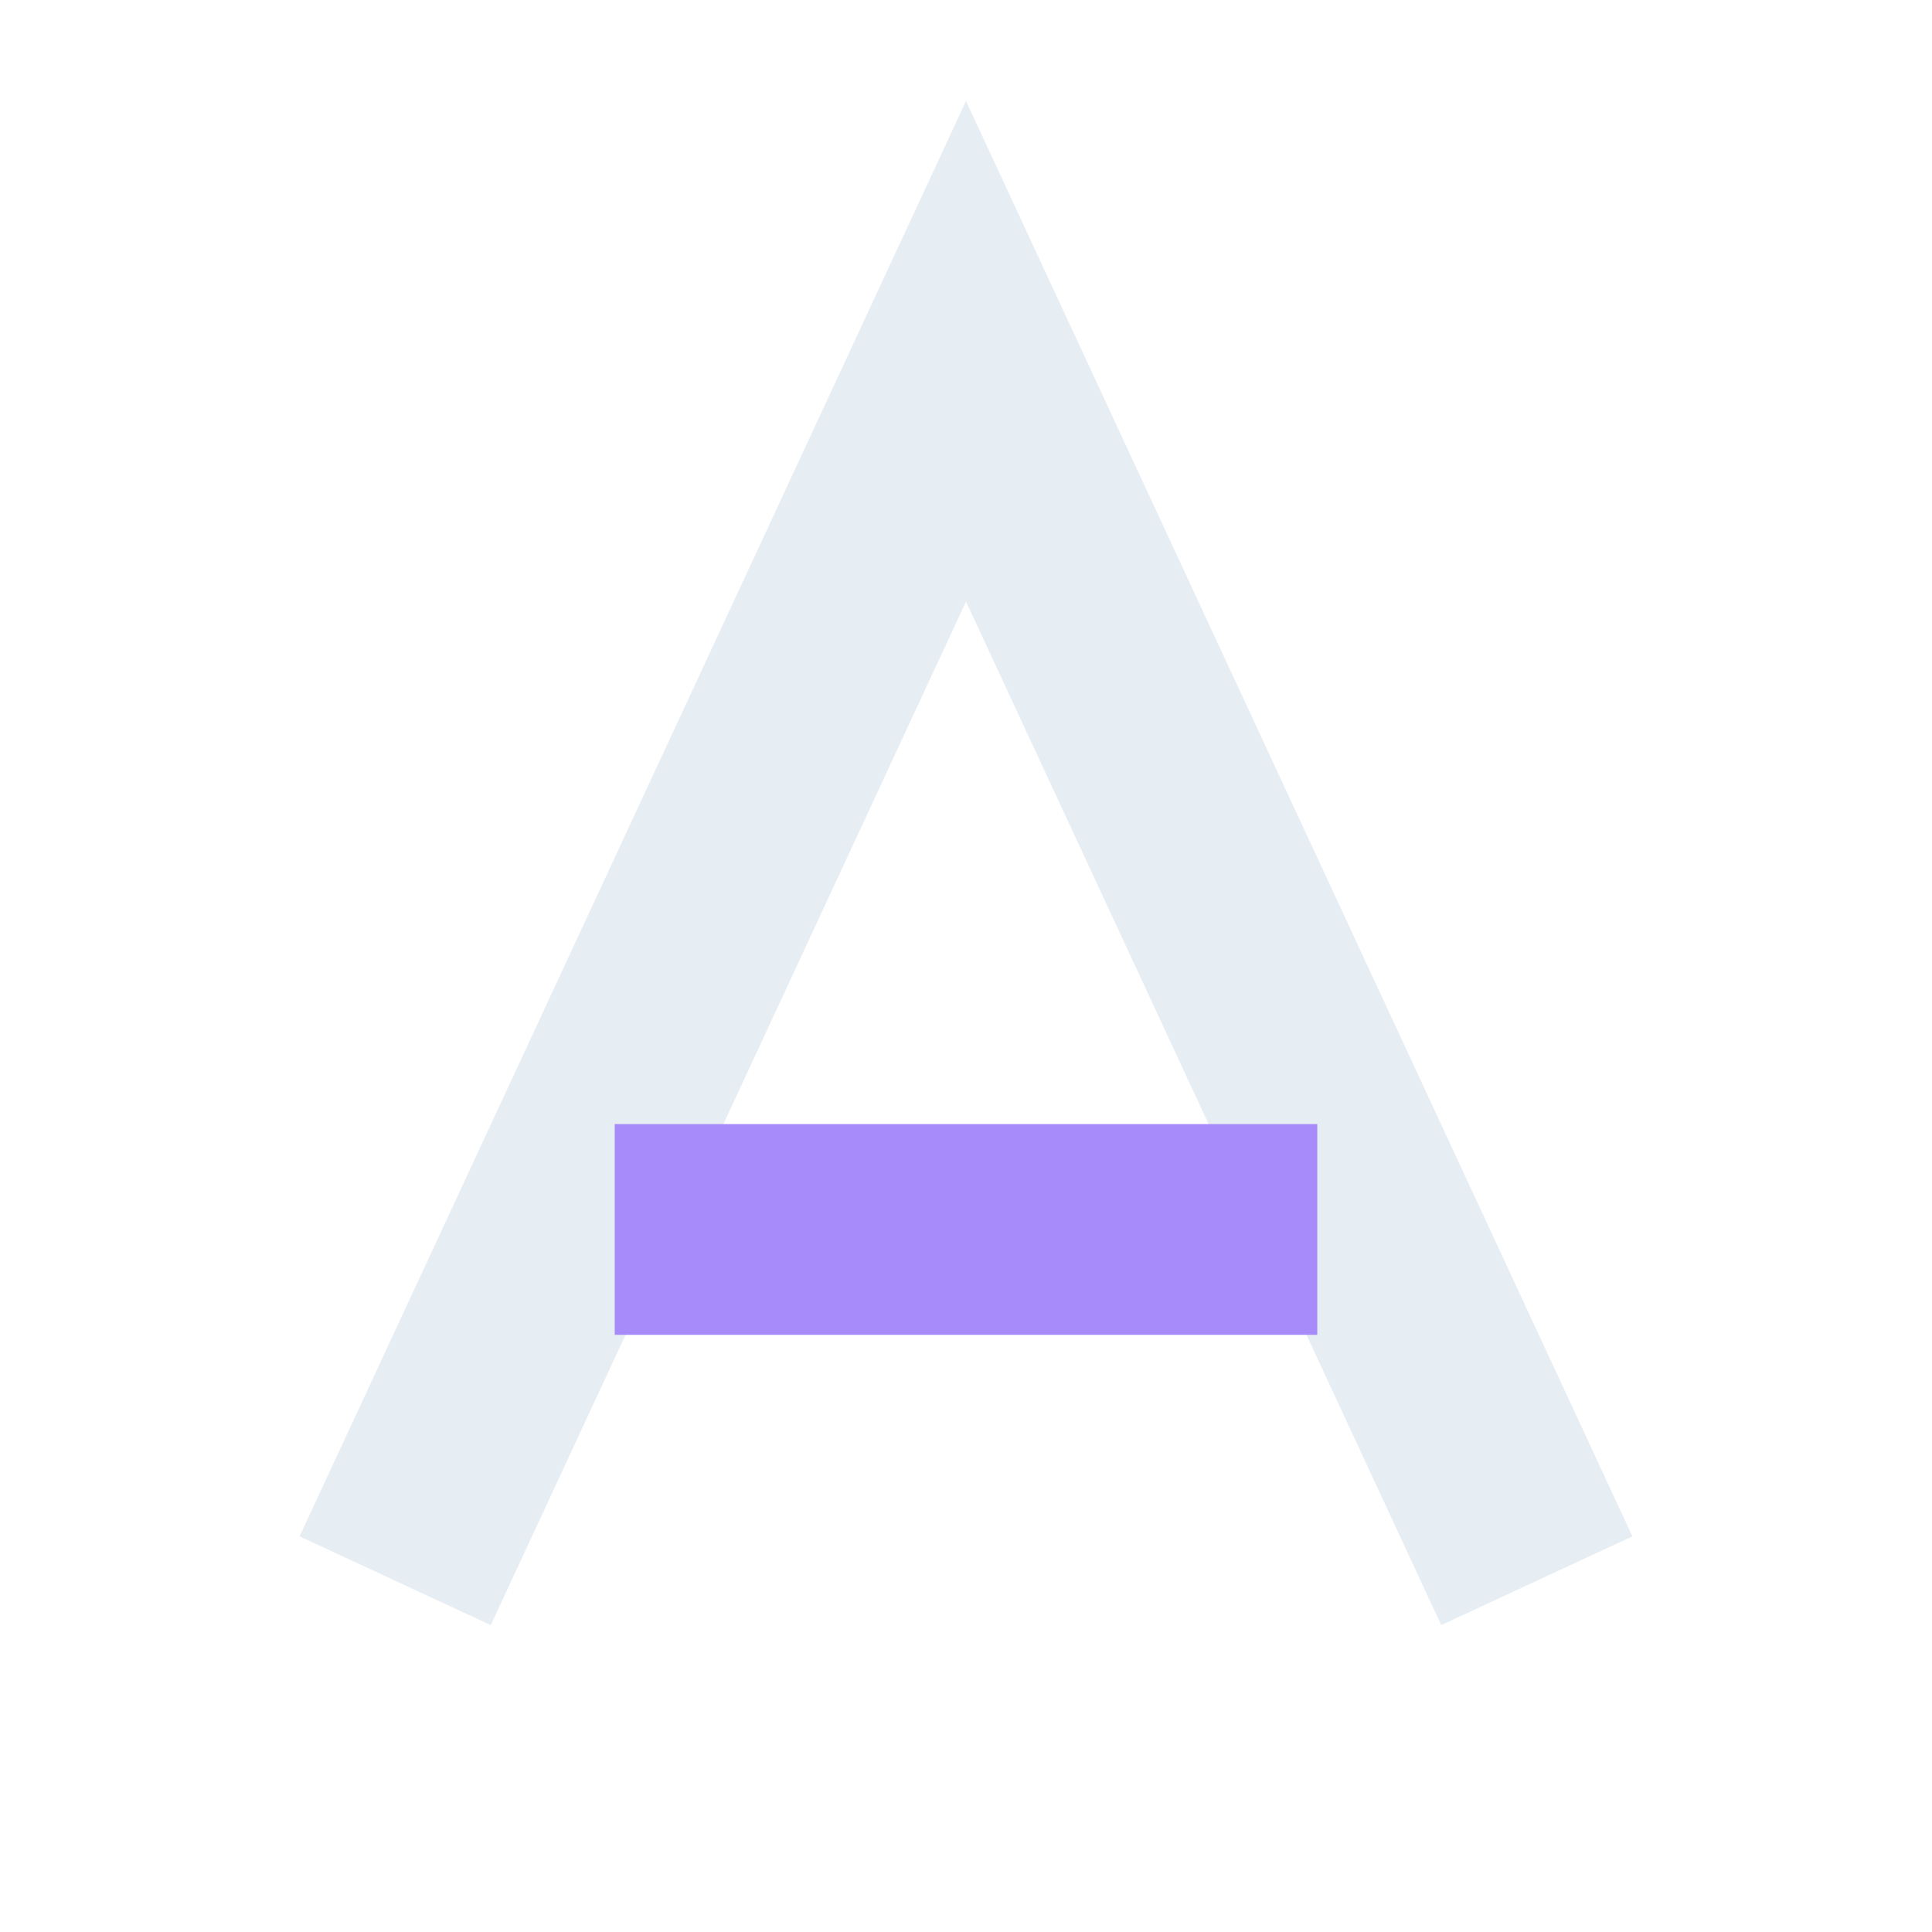
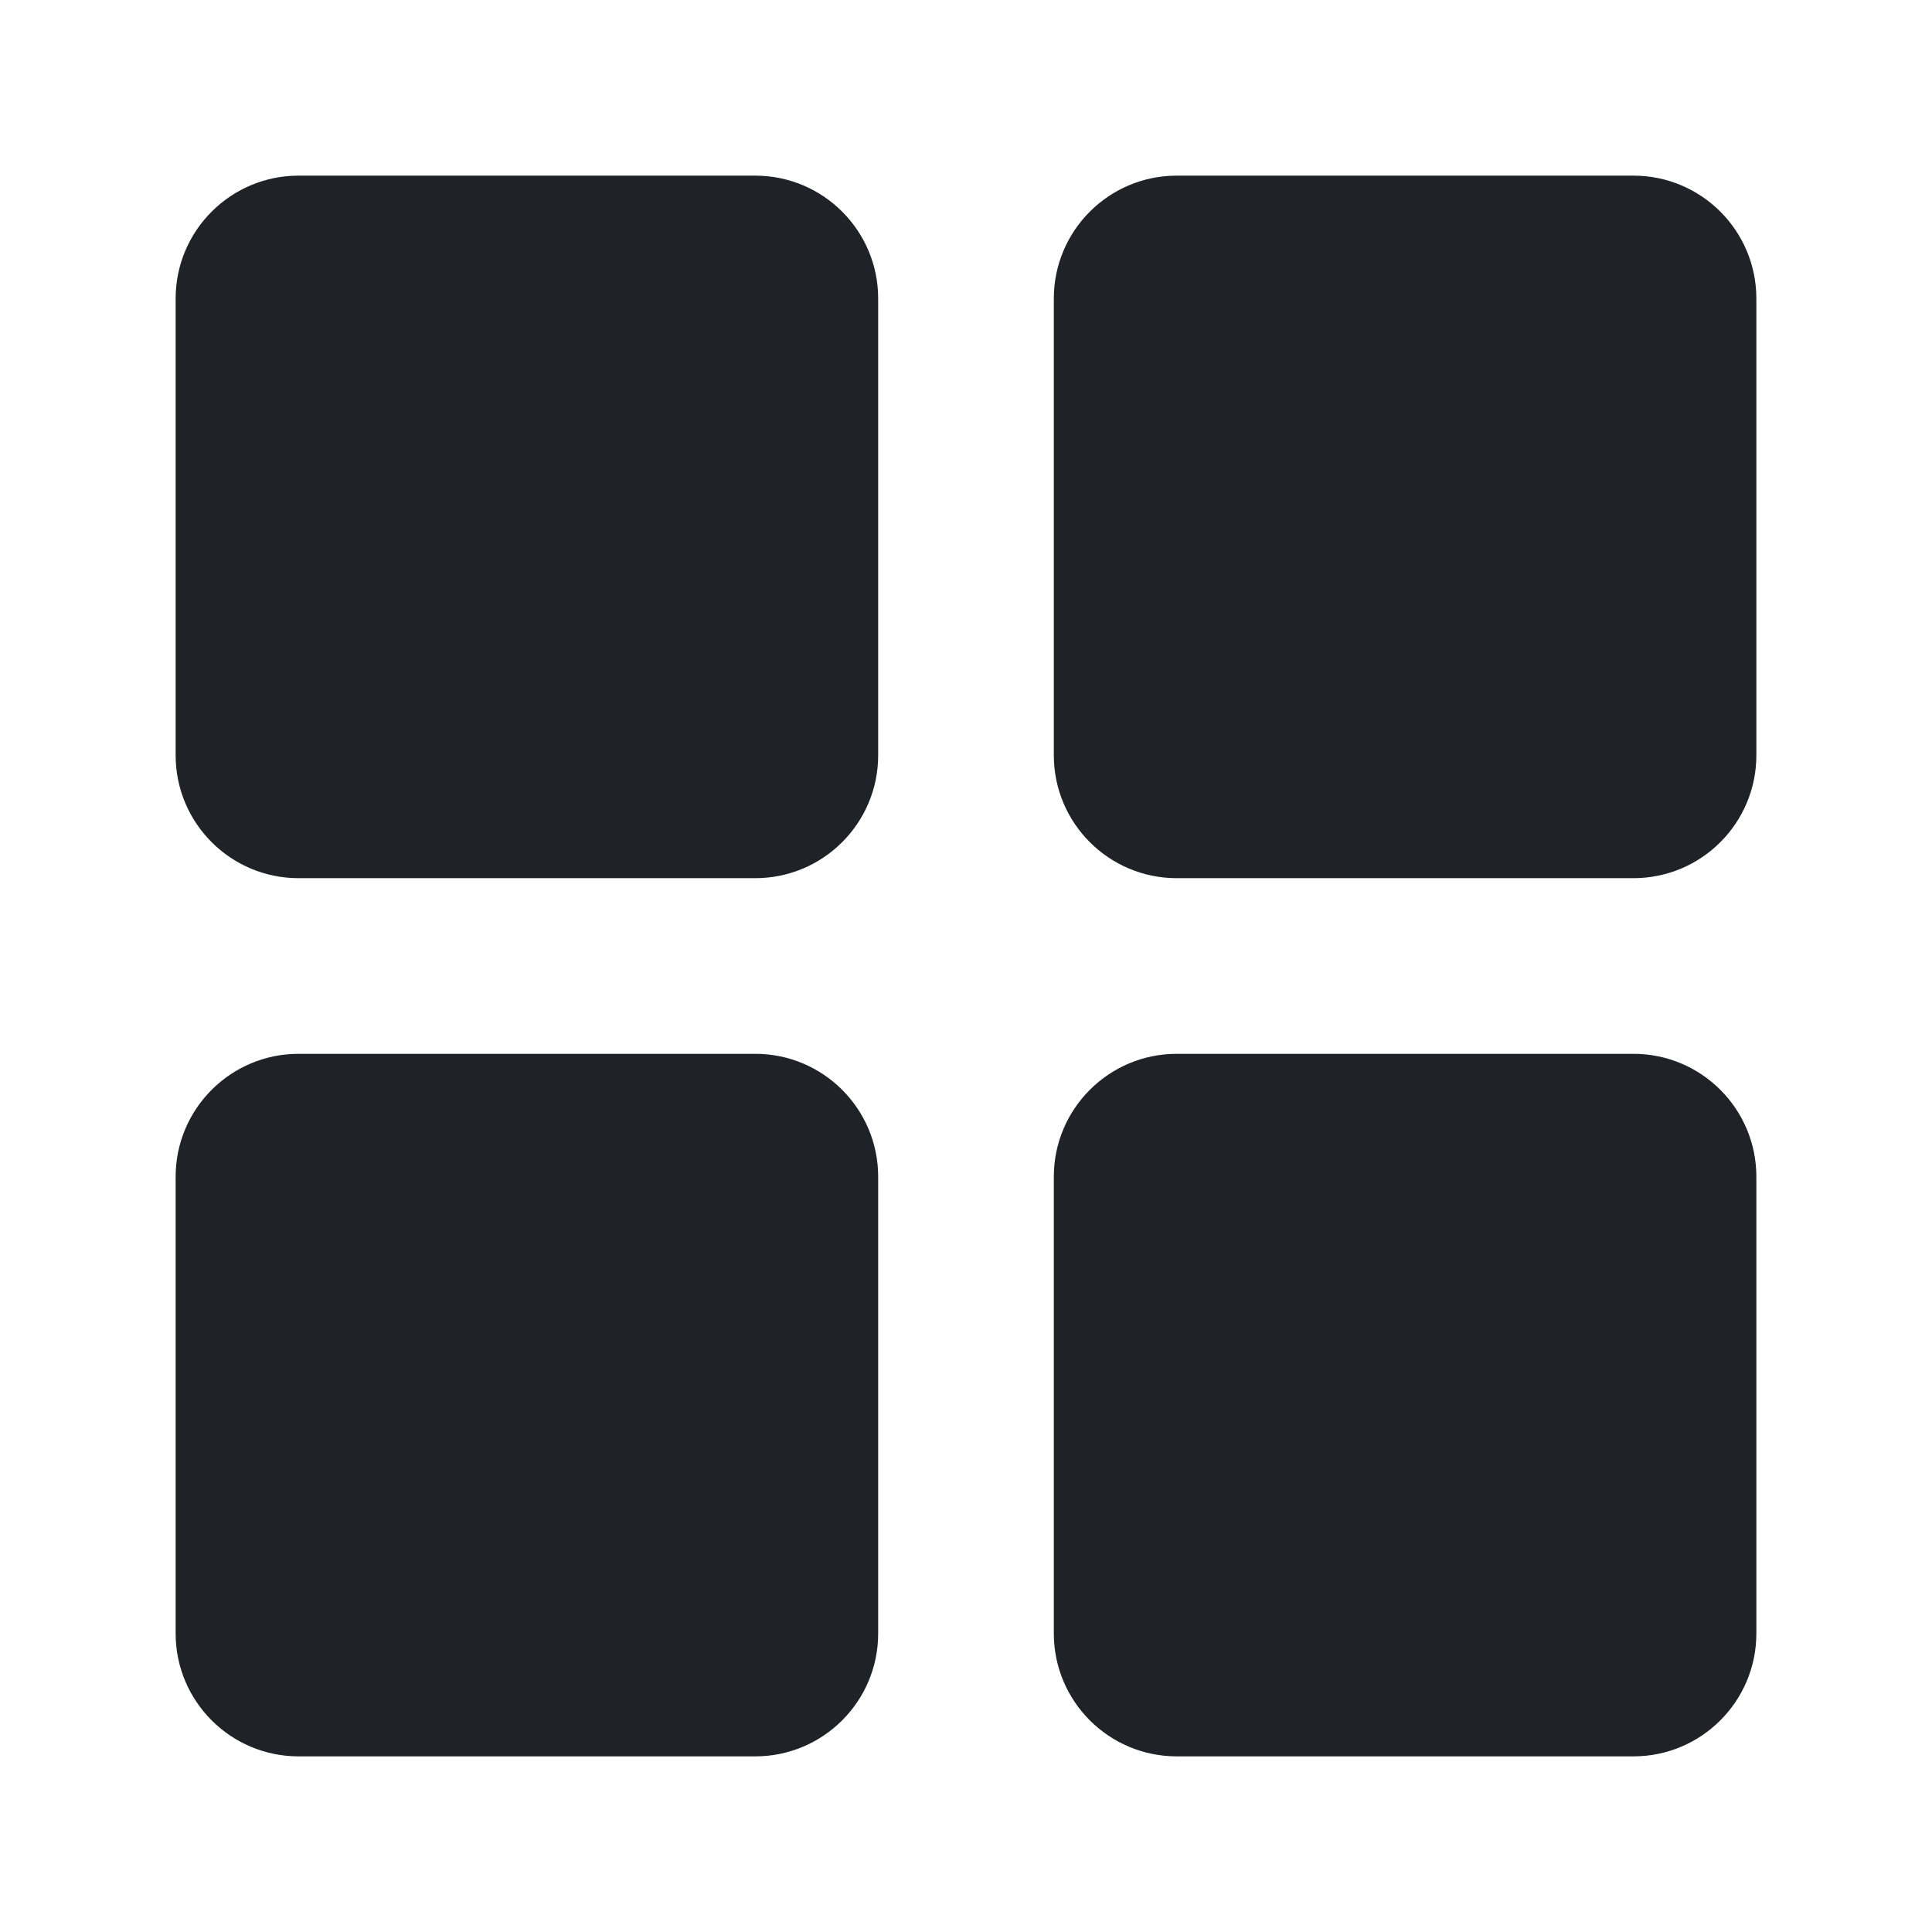
<svg xmlns="http://www.w3.org/2000/svg" width="22" height="22" viewBox="0 0 22 22" version="1.1">
  <defs>
-     <style id="current-color-scheme" type="text/css">.ColorScheme-Text { color:#e6edf3; }</style>
+     <style id="current-color-scheme" type="text/css">.ColorScheme-Text { color:#1f2328; }</style>
  </defs>
-   <path d="M4.5 18 11 4 17.5 18" fill="none" class="ColorScheme-Text" stroke="currentColor" stroke-width="2.4" stroke-linejoin="miter" stroke-miterlimit="6" stroke-linecap="butt" />
-   <rect x="7" y="12.8" width="8" height="2.4" fill="#a78bfa" />
+   <g class="ColorScheme-Text" fill="currentColor">
+     <rect x="2.0" y="2.0" width="8" height="8" rx="1.4" />
+     <rect x="12.0" y="2.0" width="8" height="8" rx="1.4" />
+     <rect x="2.0" y="12.0" width="8" height="8" rx="1.4" />
+     <rect x="12.0" y="12.0" width="8" height="8" rx="1.4" />
+   </g>
</svg>
